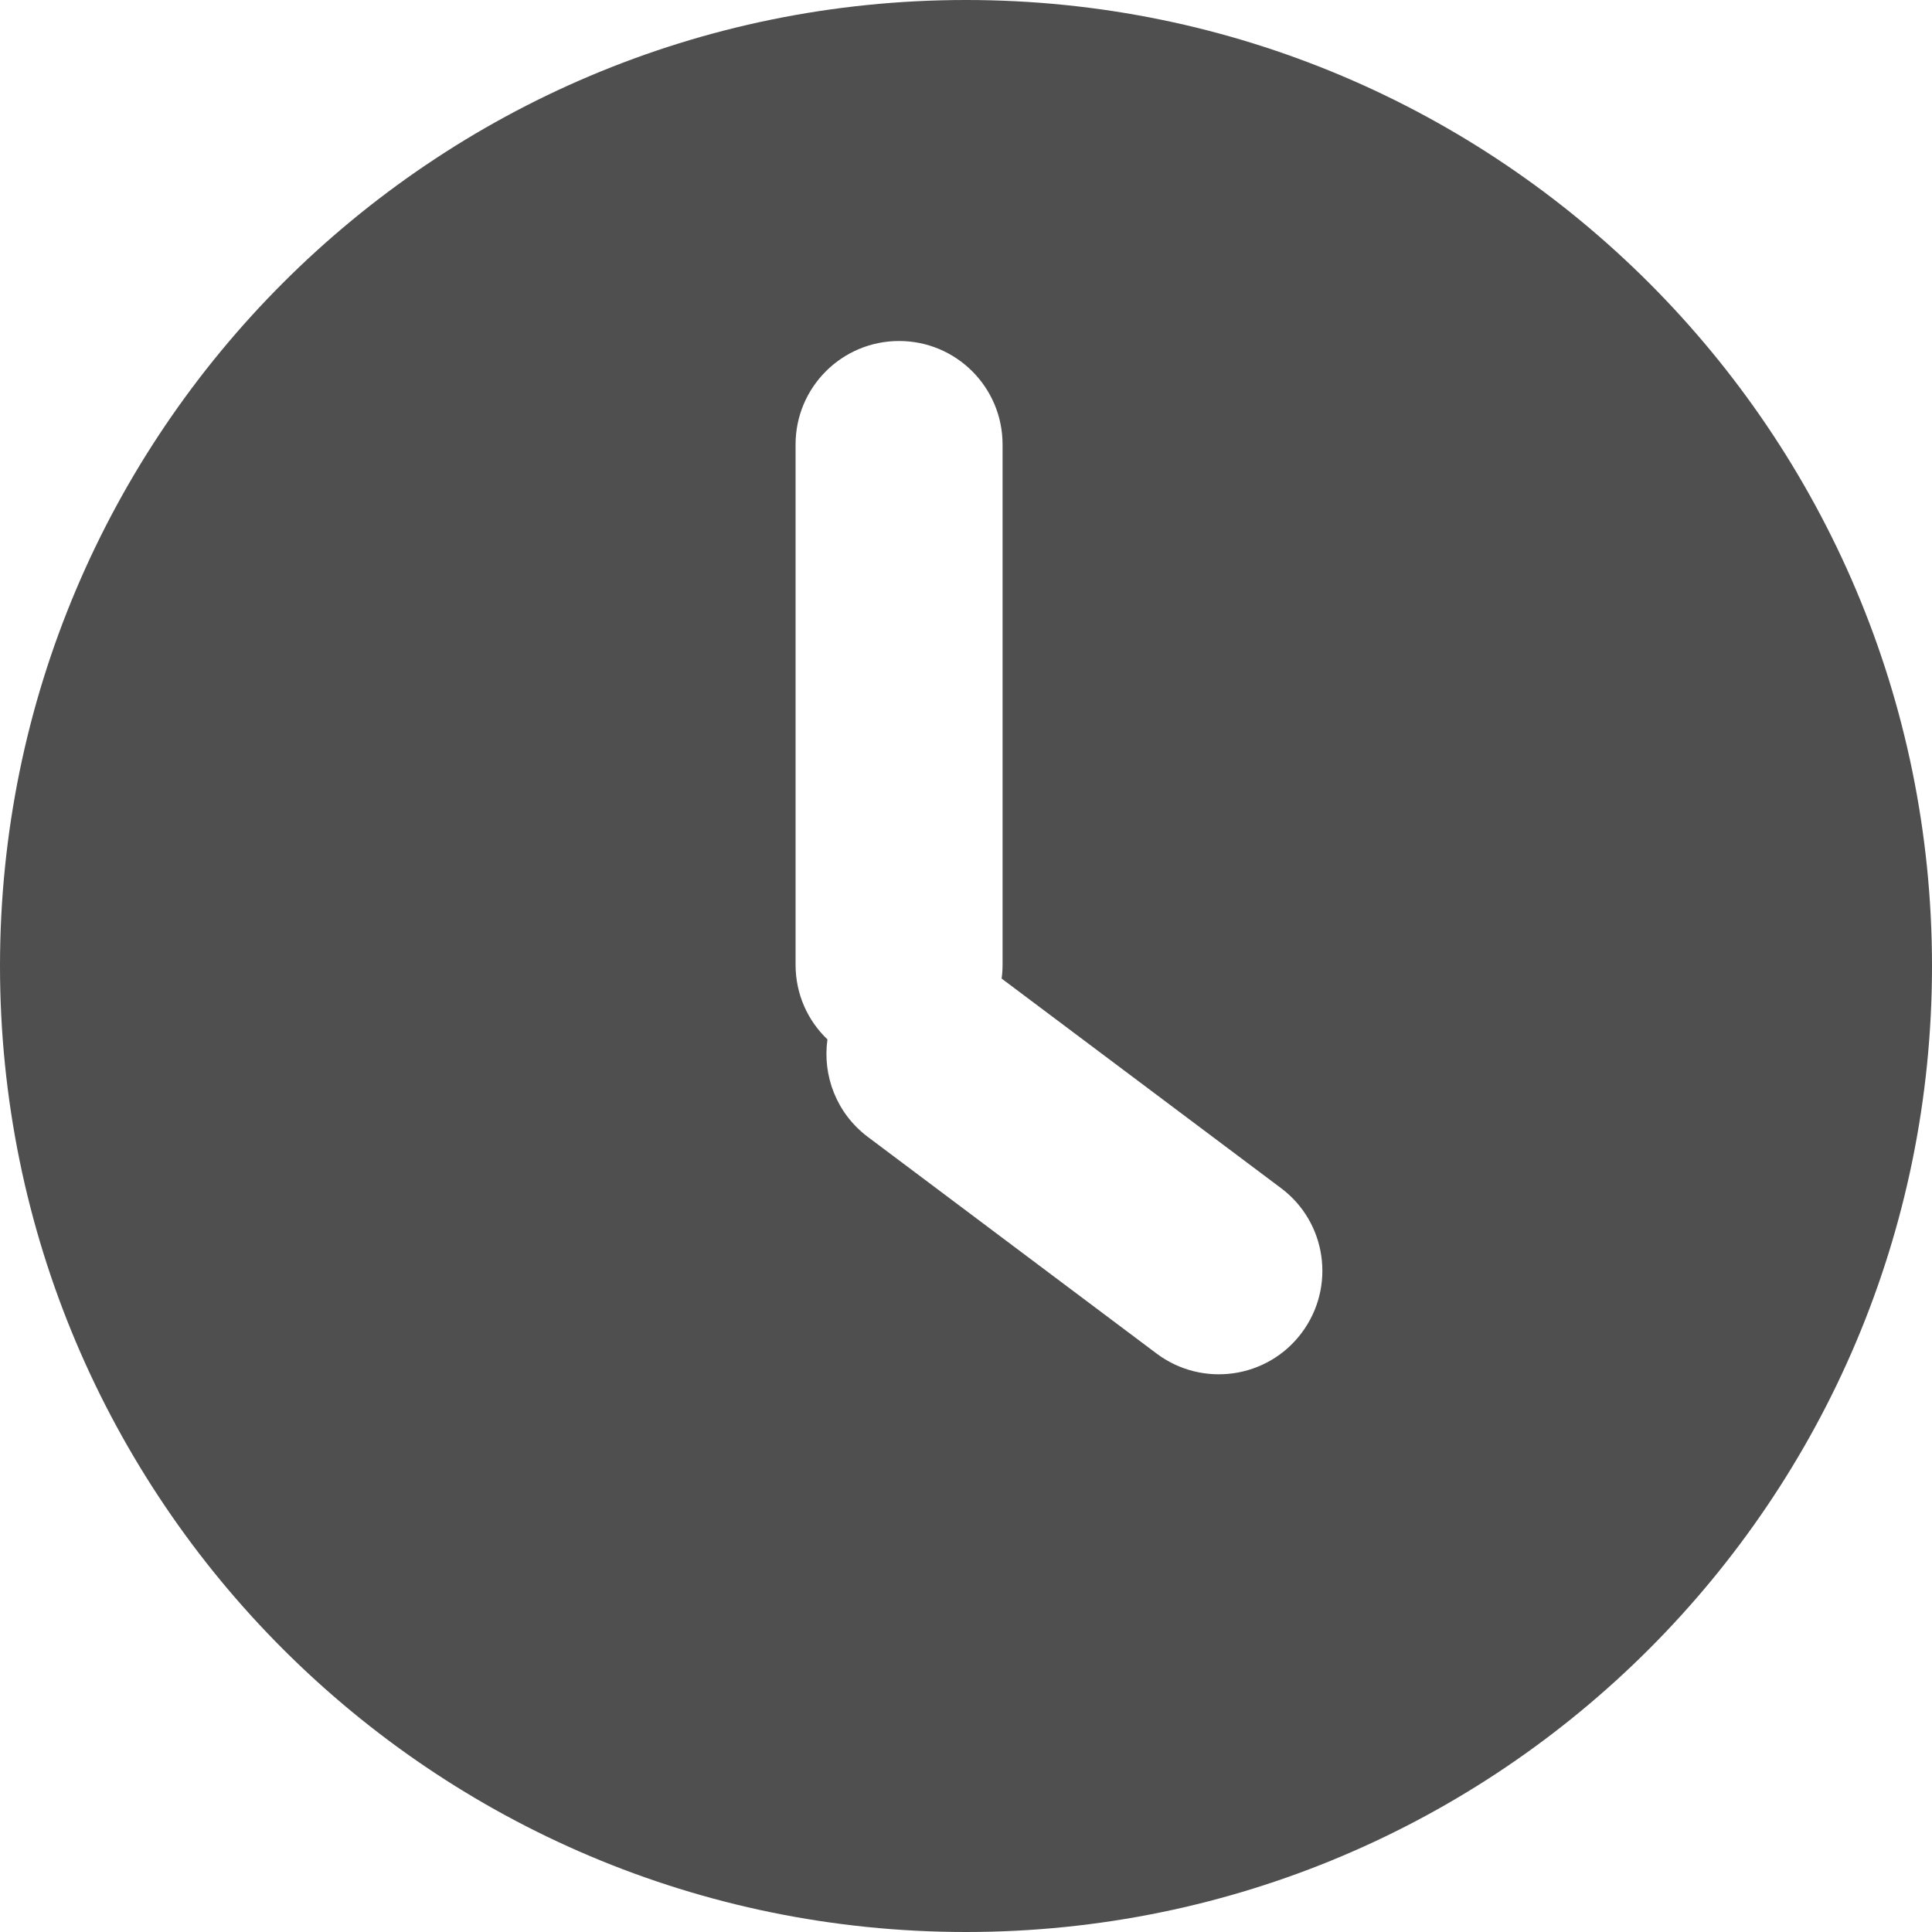
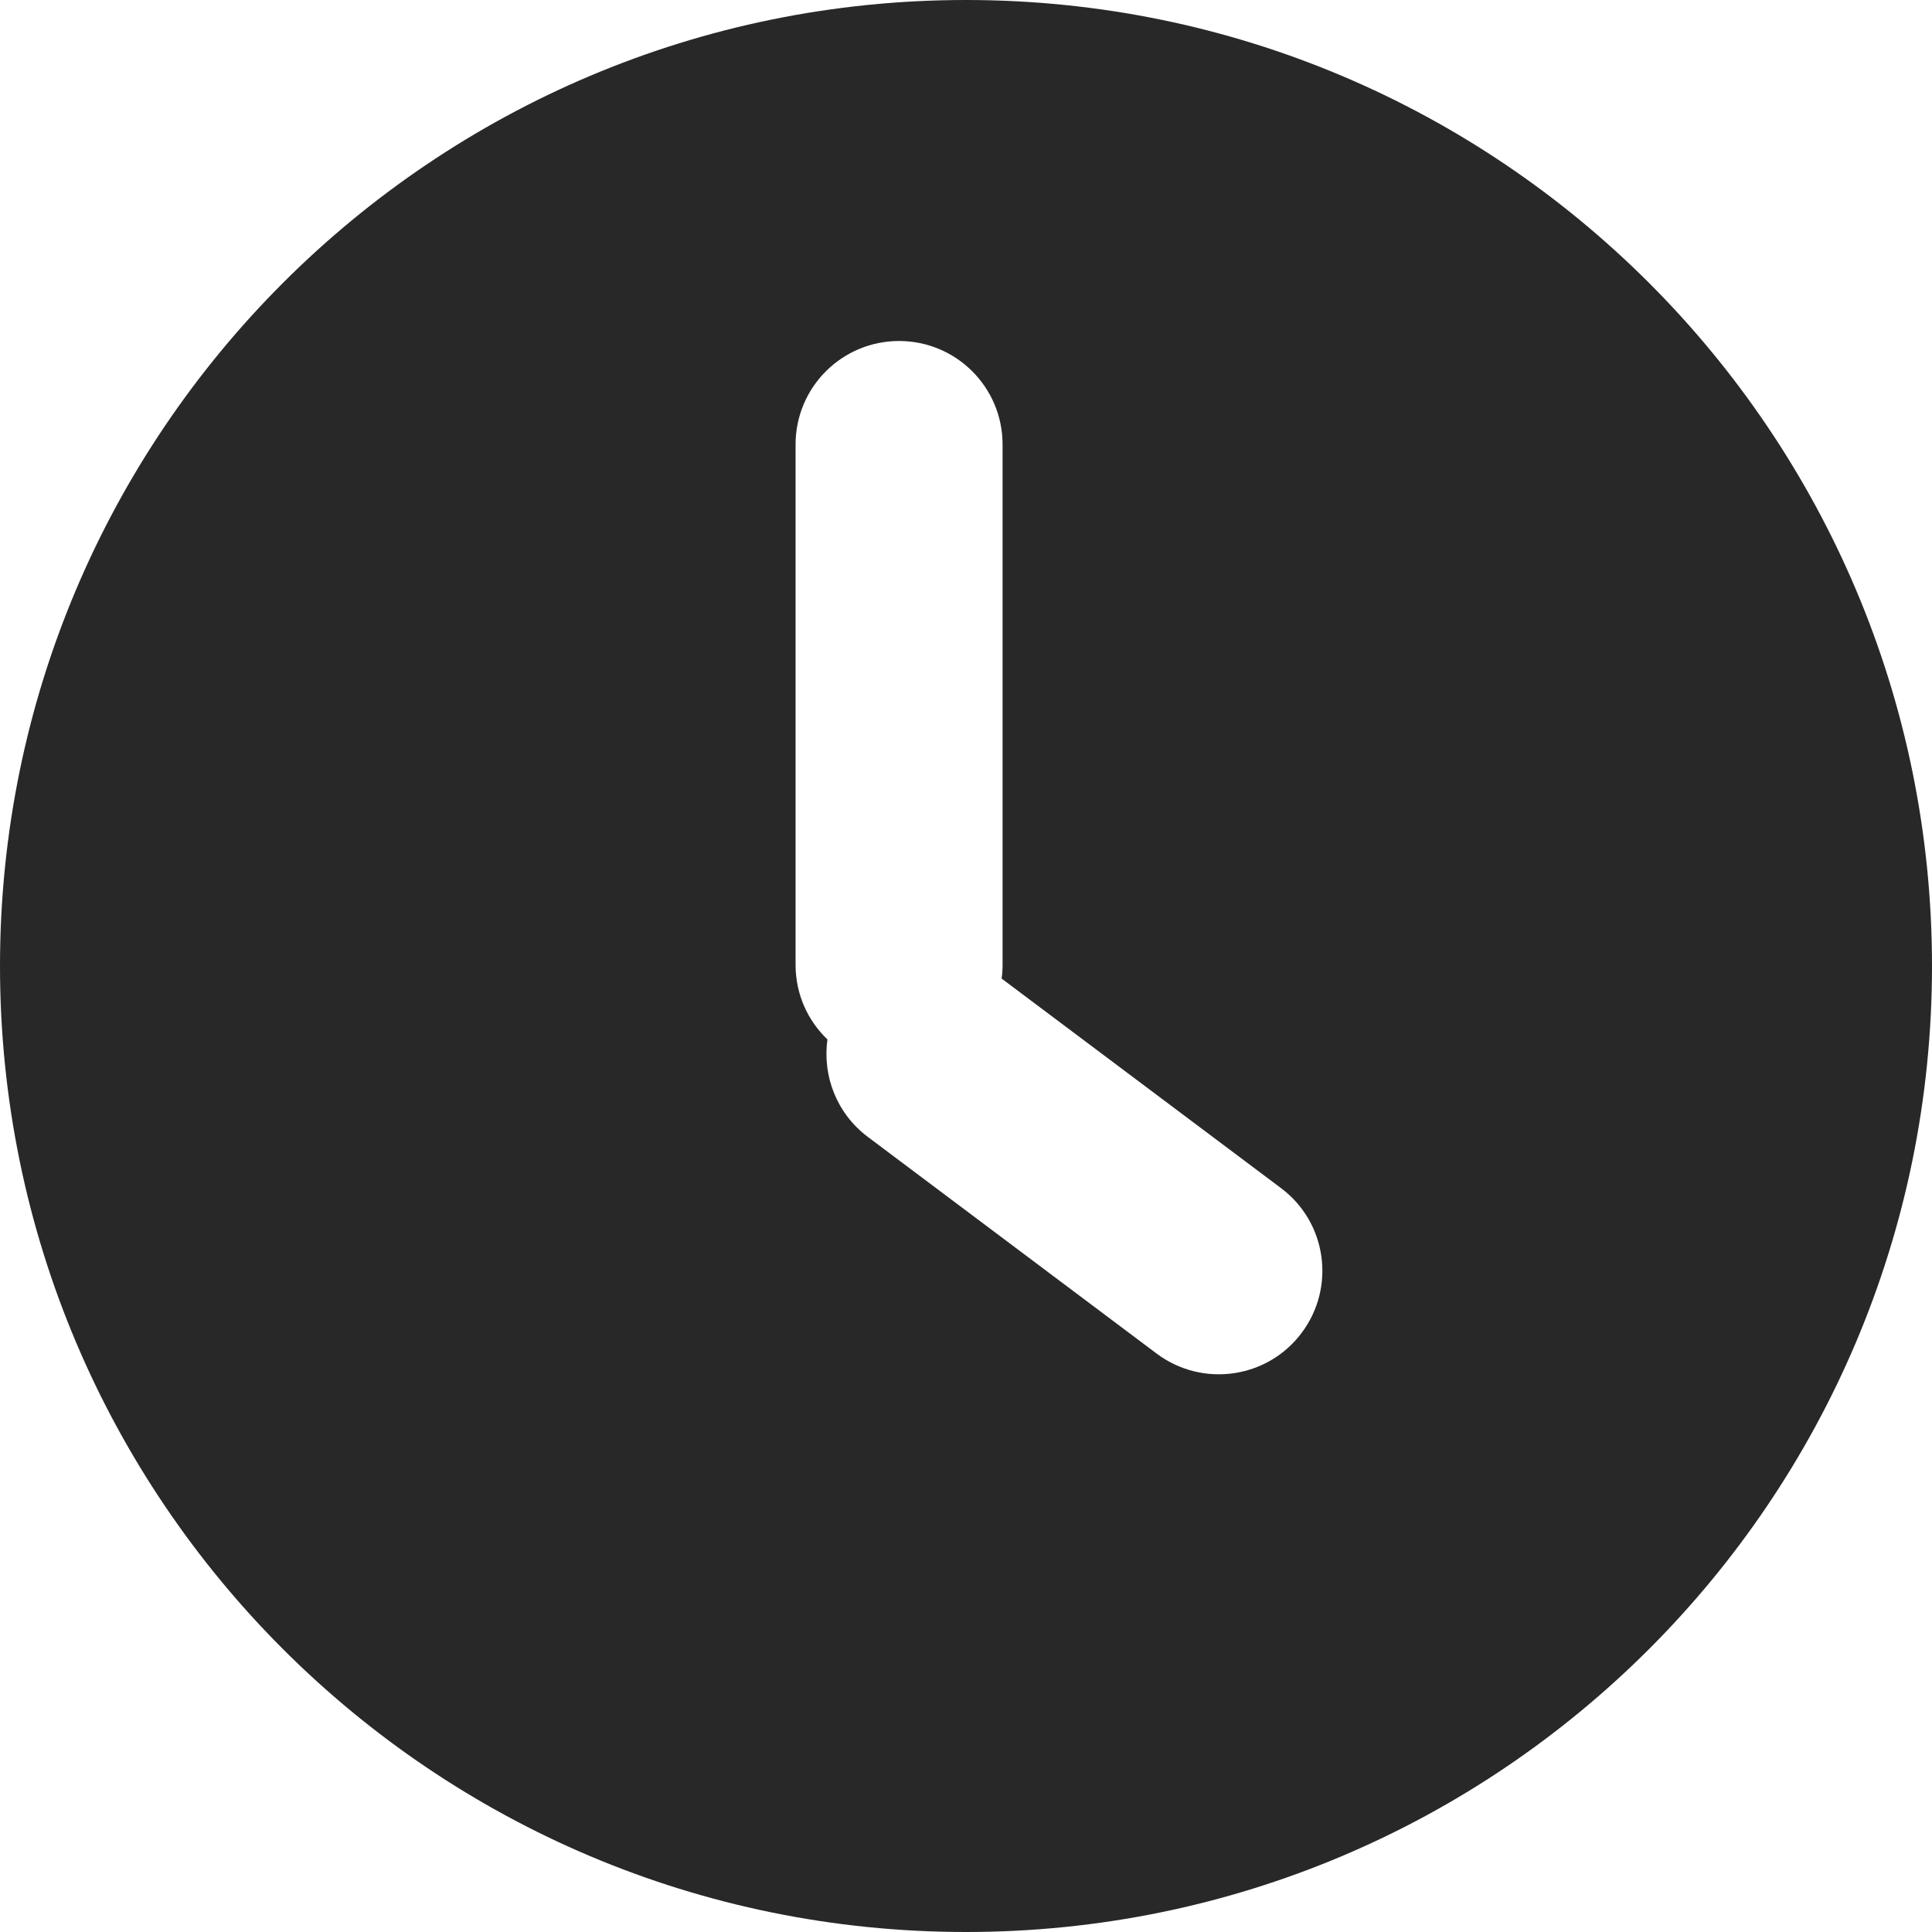
<svg xmlns="http://www.w3.org/2000/svg" width="14" height="14" viewBox="0 0 14 14" fill="none">
-   <path fill-rule="evenodd" clip-rule="evenodd" d="M14 7C14 10.866 10.866 14 7 14C3.134 14 0 10.866 0 7C0 3.134 3.134 0 7 0C10.866 0 14 3.134 14 7ZM6.515 2.471C6.929 2.471 7.265 2.806 7.265 3.221L7.265 6.991C7.265 7.025 7.263 7.058 7.258 7.091L9.282 8.609C9.614 8.857 9.681 9.327 9.432 9.659C9.184 9.99 8.714 10.057 8.382 9.809L6.288 8.238C6.062 8.068 5.959 7.795 5.996 7.532C5.853 7.396 5.765 7.204 5.765 6.991L5.765 3.221C5.765 2.806 6.101 2.471 6.515 2.471Z" fill="#4F4F4F" />
+   <path fill-rule="evenodd" clip-rule="evenodd" d="M14 7C14 10.866 10.866 14 7 14C3.134 14 0 10.866 0 7C0 3.134 3.134 0 7 0C10.866 0 14 3.134 14 7ZM6.515 2.471C6.929 2.471 7.265 2.806 7.265 3.221L7.265 6.991C7.265 7.025 7.263 7.058 7.258 7.091L9.282 8.609C9.614 8.857 9.681 9.327 9.432 9.659C9.184 9.99 8.714 10.057 8.382 9.809L6.288 8.238C6.062 8.068 5.959 7.795 5.996 7.532C5.853 7.396 5.765 7.204 5.765 6.991L5.765 3.221C5.765 2.806 6.101 2.471 6.515 2.471Z" fill="#282828" />
</svg>
